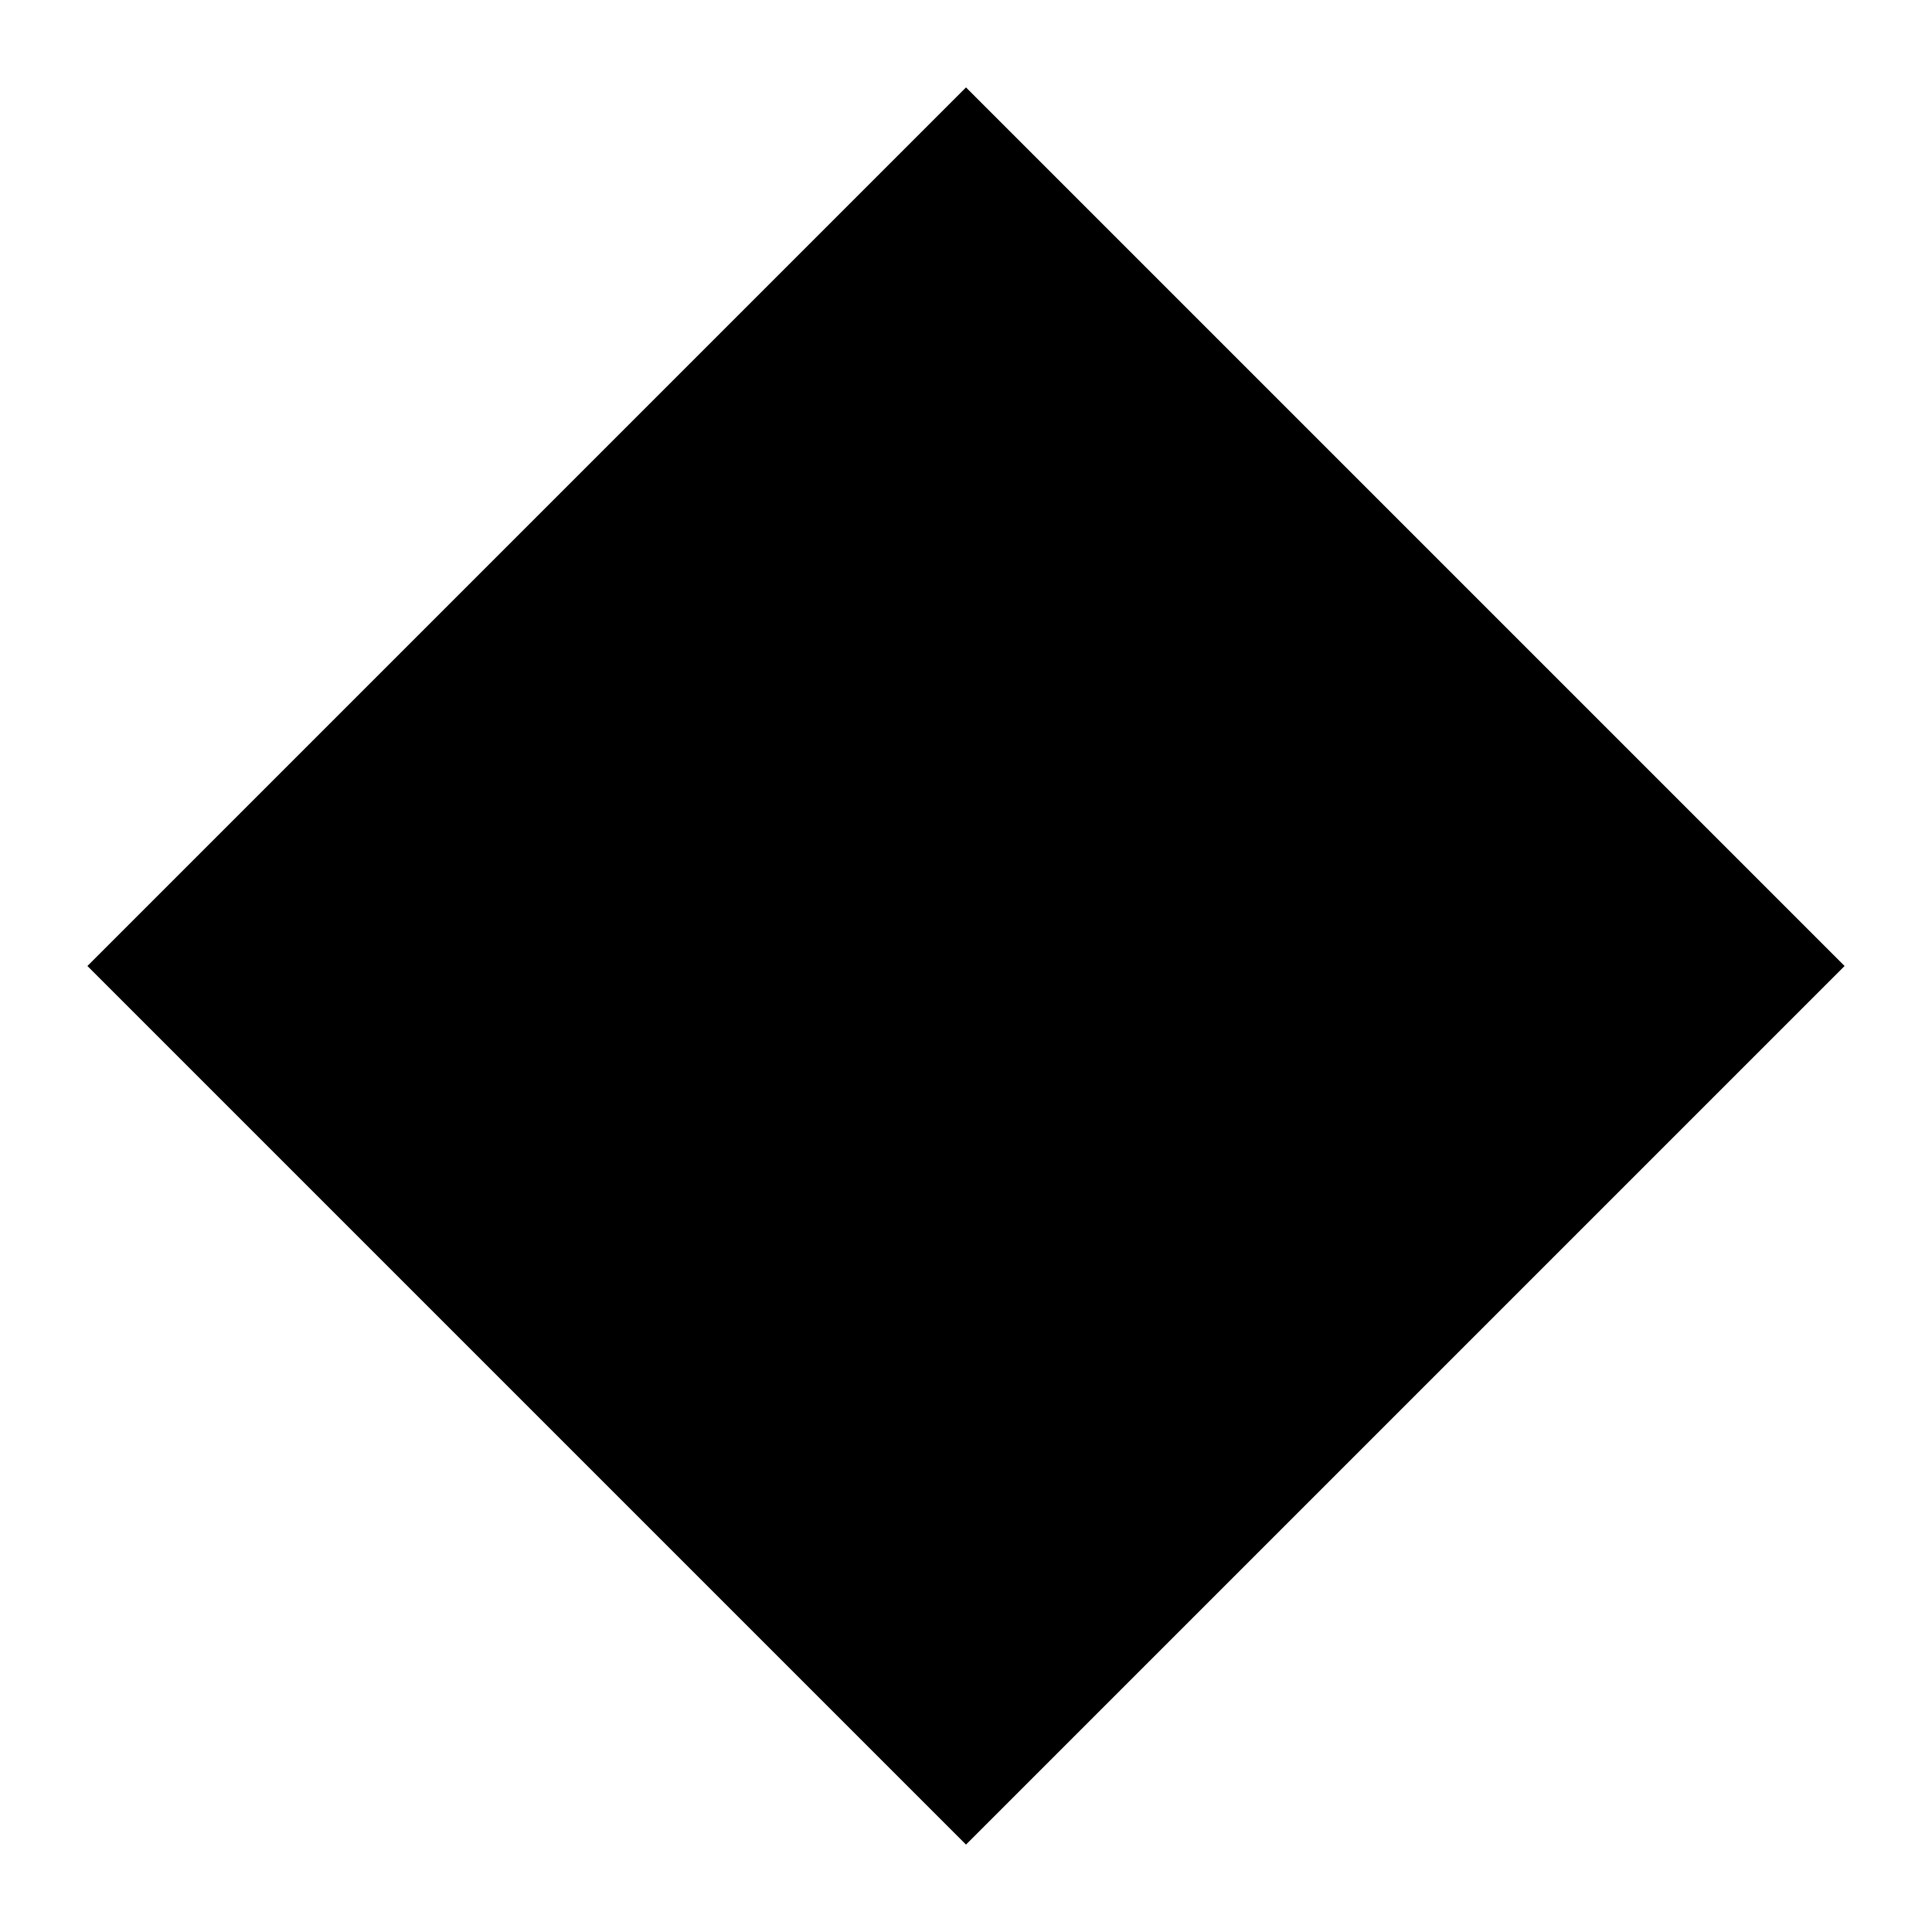
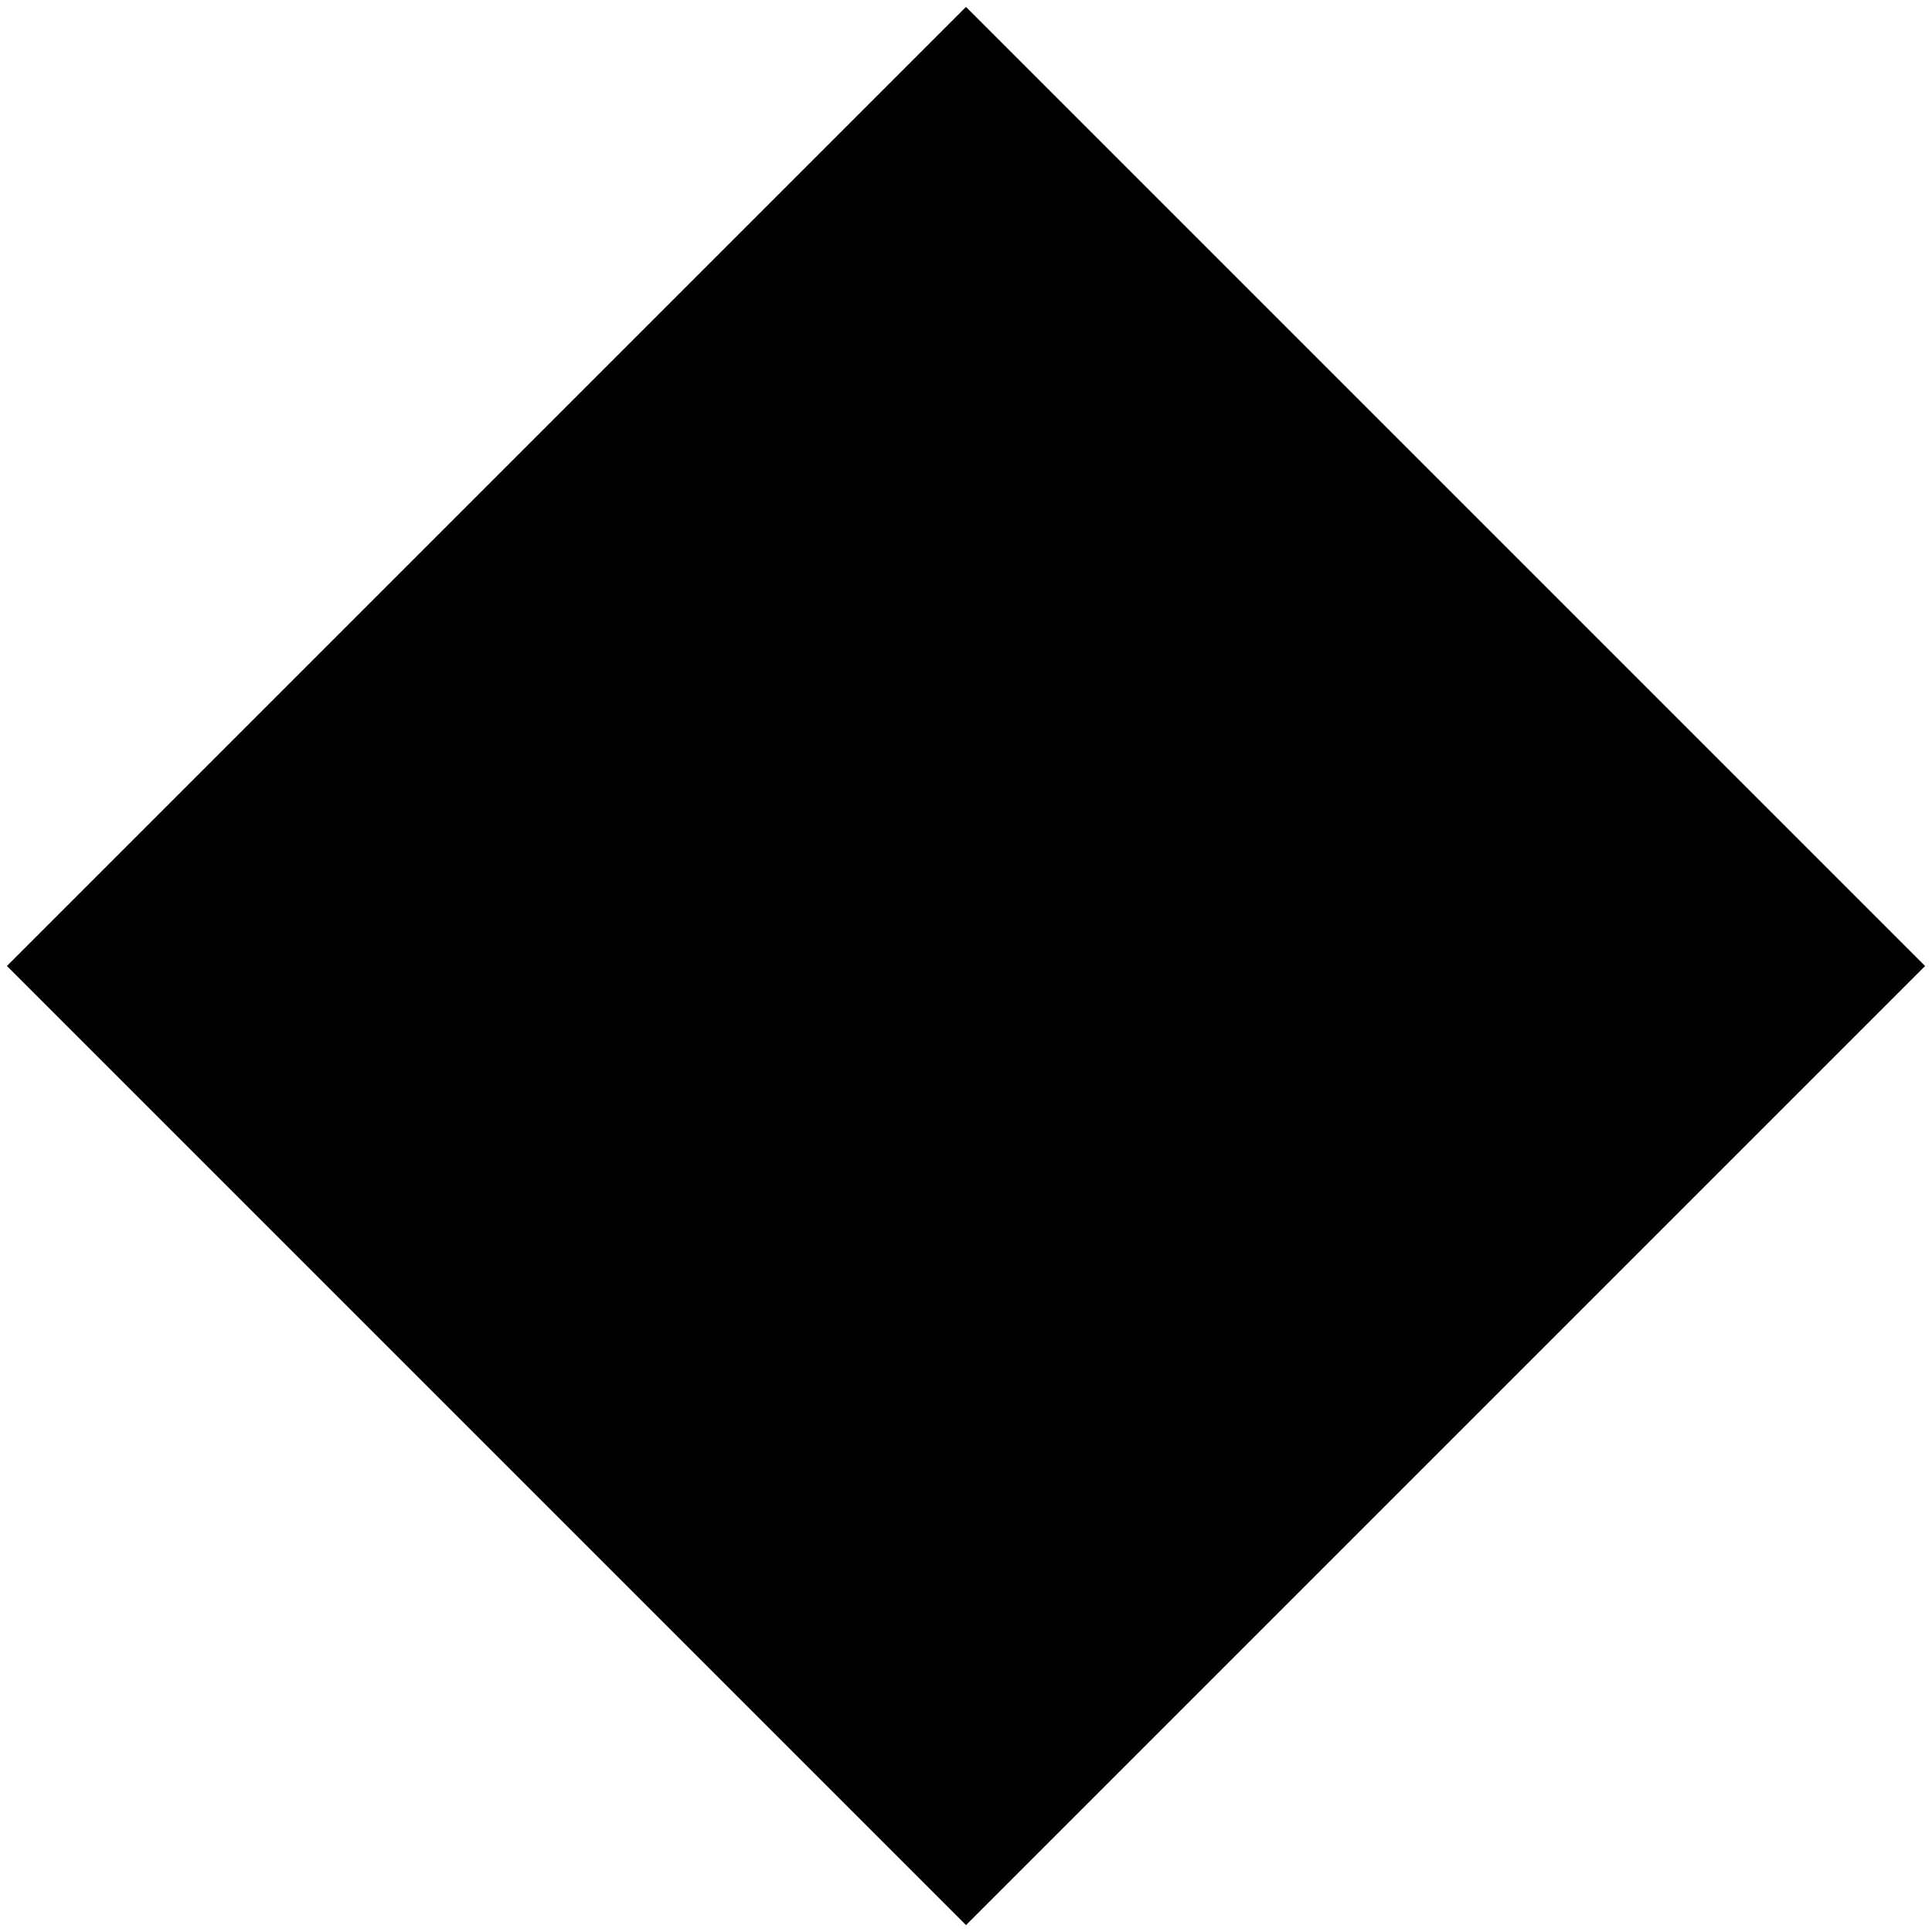
<svg xmlns="http://www.w3.org/2000/svg" width="24" height="24" viewBox="0 0 24 24" fill="none" stroke="currentColor" stroke-width="2">
-   <path d="M12 2.5 21.5 12 12 21.5 2.5 12Z" fill="currentColor" />
+   <path d="M12 1.5 22.5 12 12 22.5 1.5 12Z" fill="currentColor" />
</svg>
